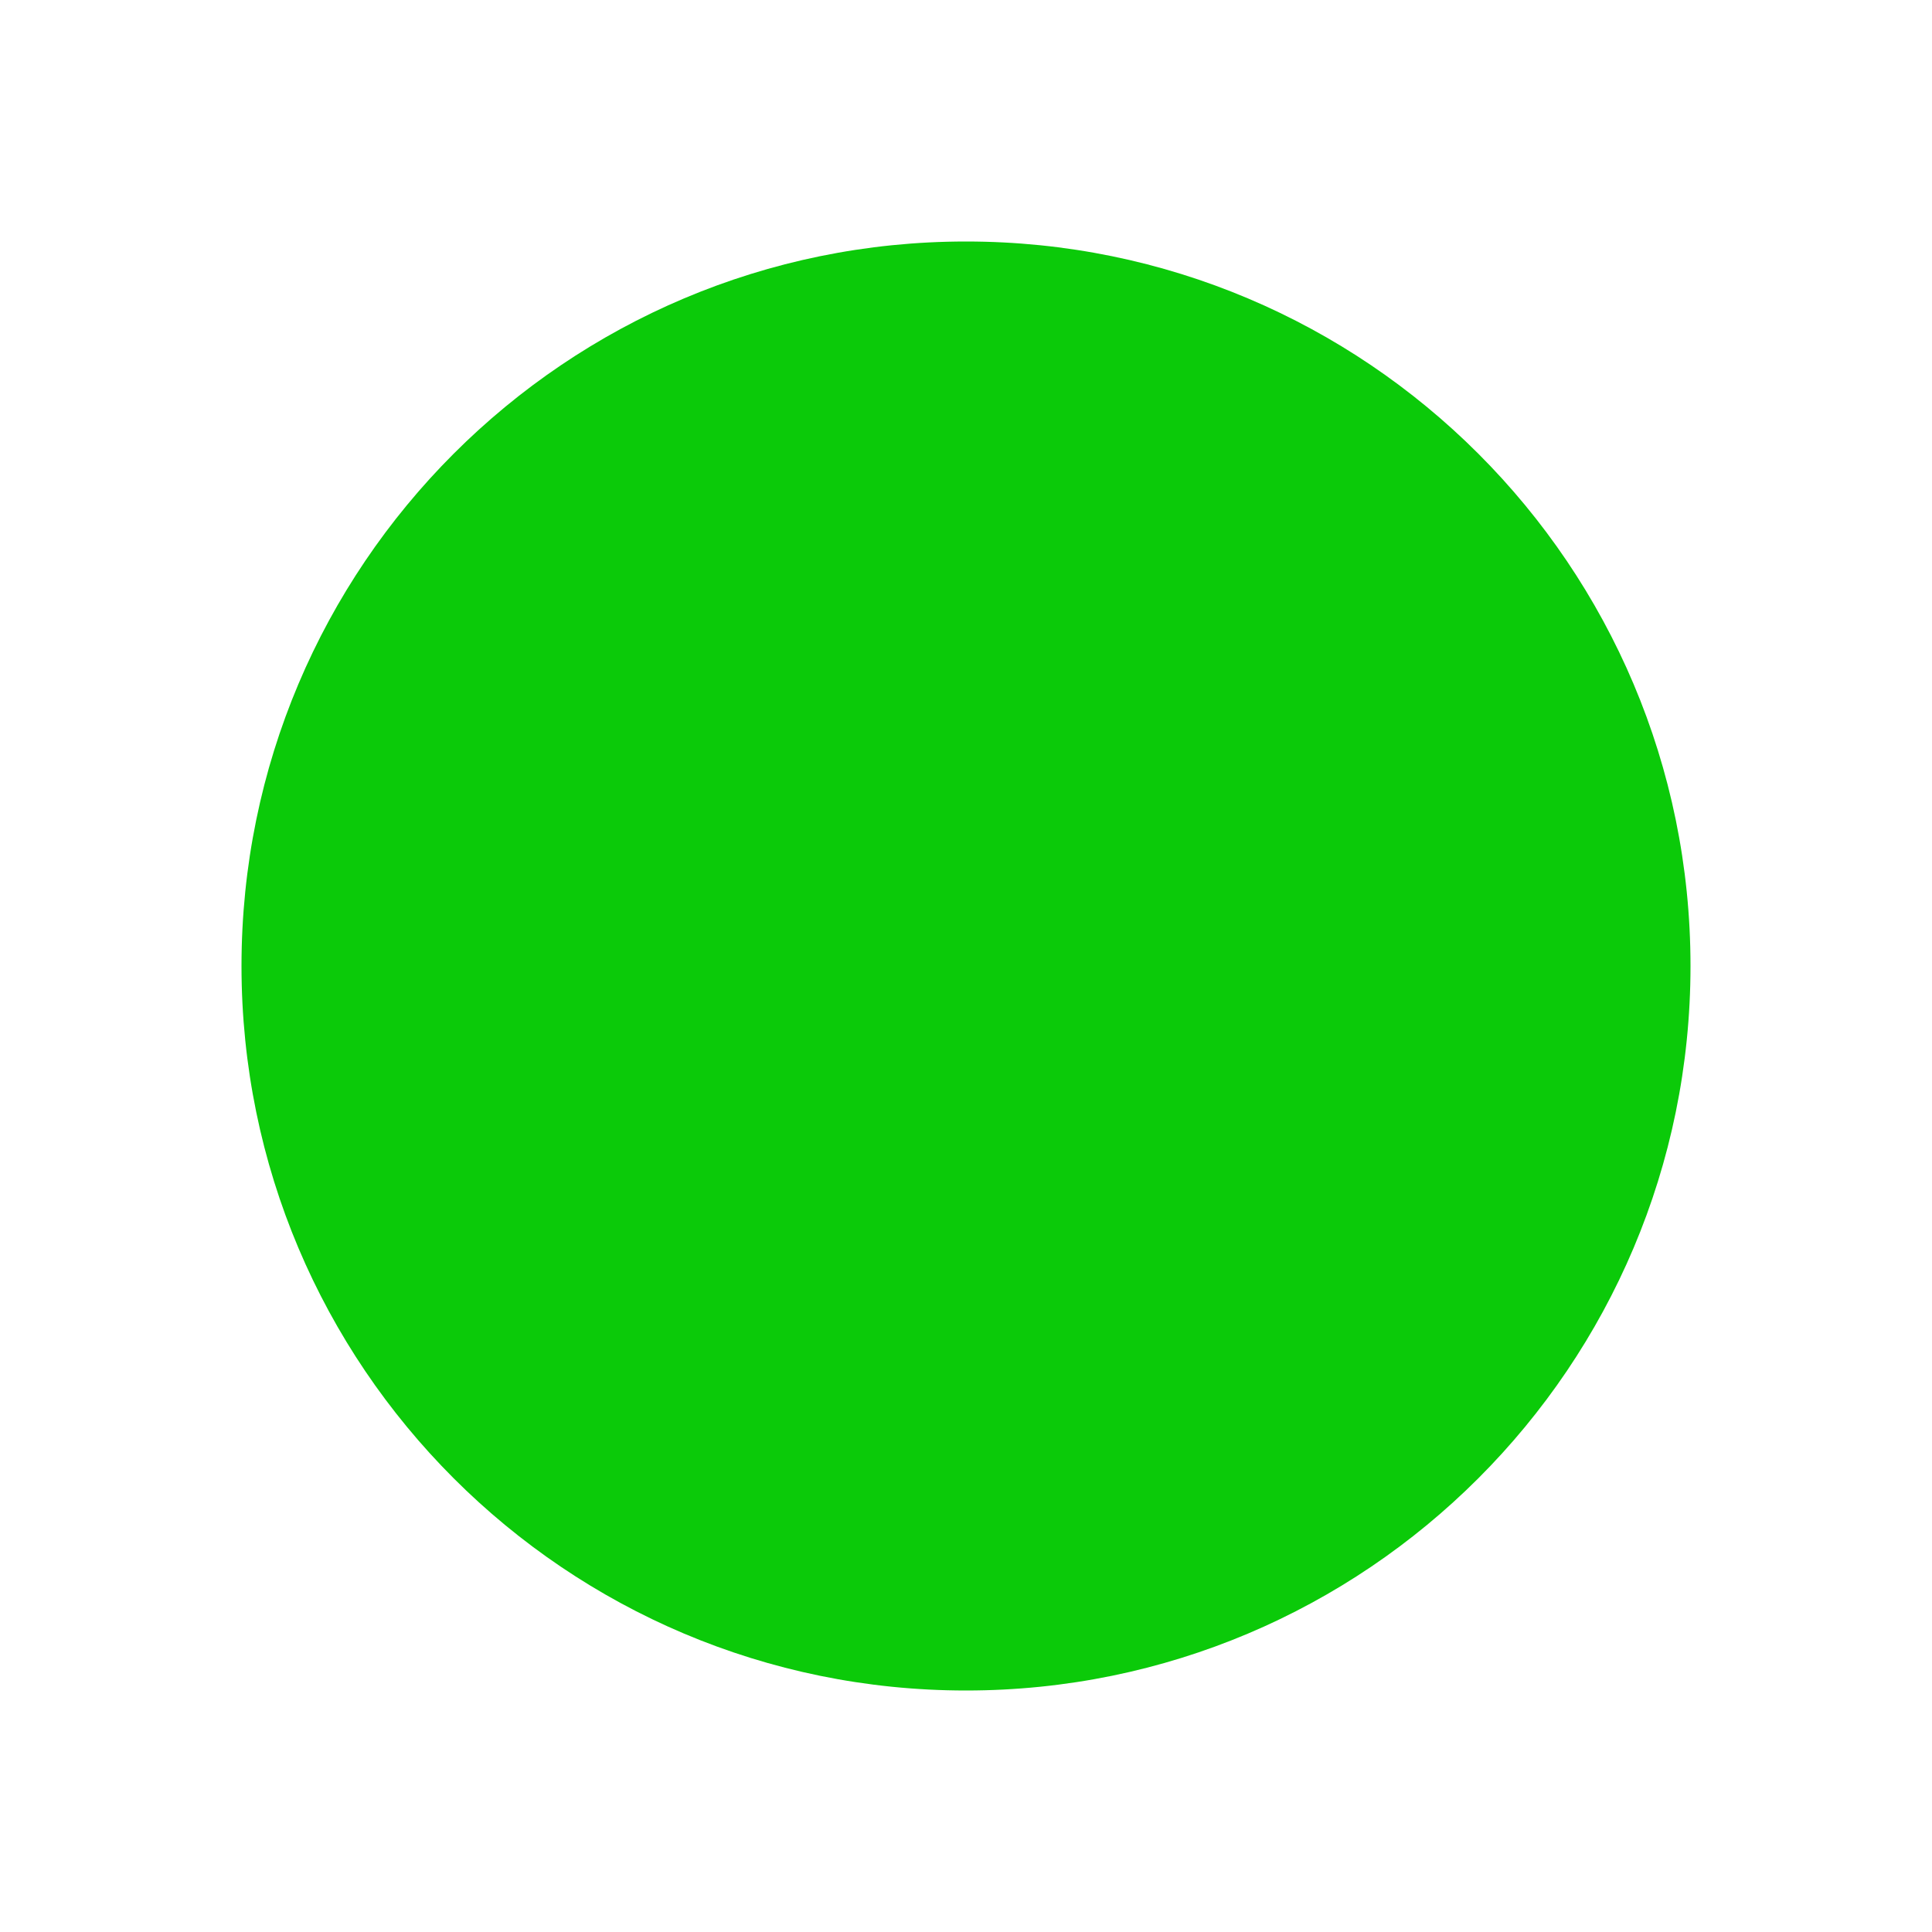
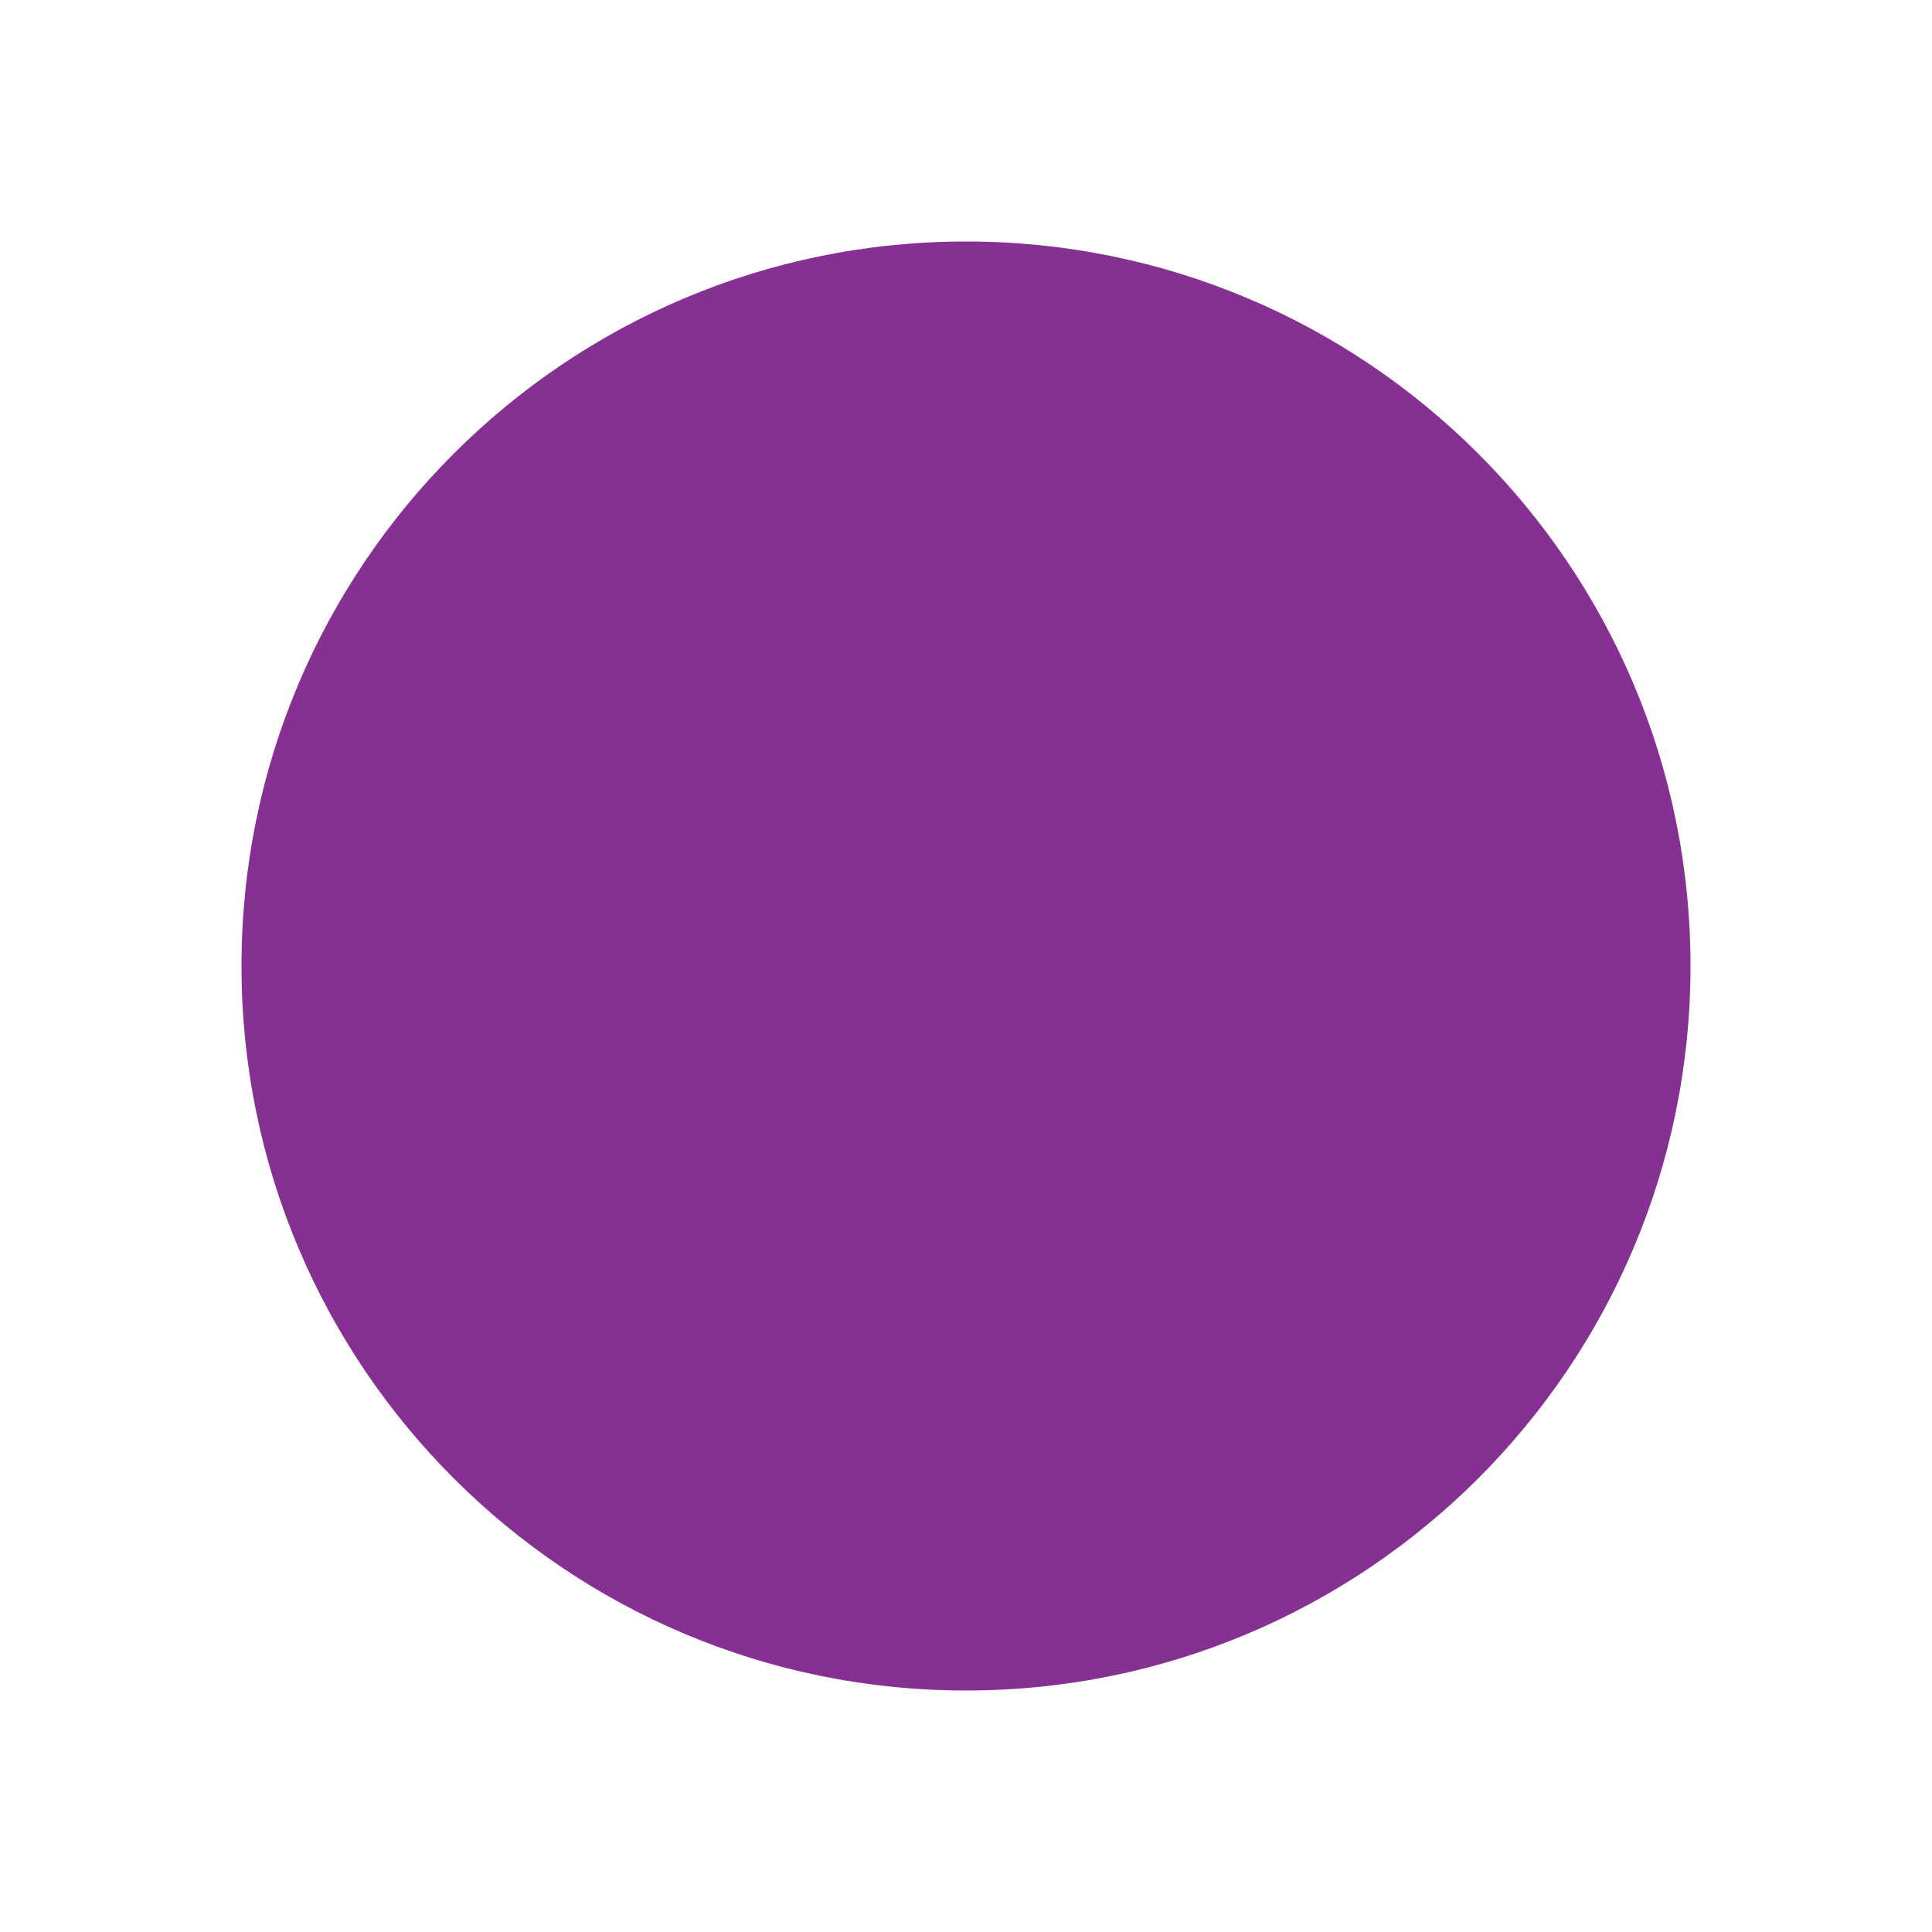
- <svg xmlns="http://www.w3.org/2000/svg" width="800px" height="800px" class="fill-cyan-200 text-white" viewBox="0 0 24 24" fill="#0BCA09">
+ <svg xmlns="http://www.w3.org/2000/svg" width="32px" height="32px" class="fill-cyan-200 text-white" viewBox="0 0 24 24" fill="#873093">
  <path d="M21 12C21 16.971 16.971 21 12 21C7.029 21 3 16.971 3 12C3 7.029 7.029 3 12 3C16.971 3 21 7.029 21 12Z" stroke="none" stroke-width="2" stroke-linecap="round" stroke-linejoin="round" />
</svg>
